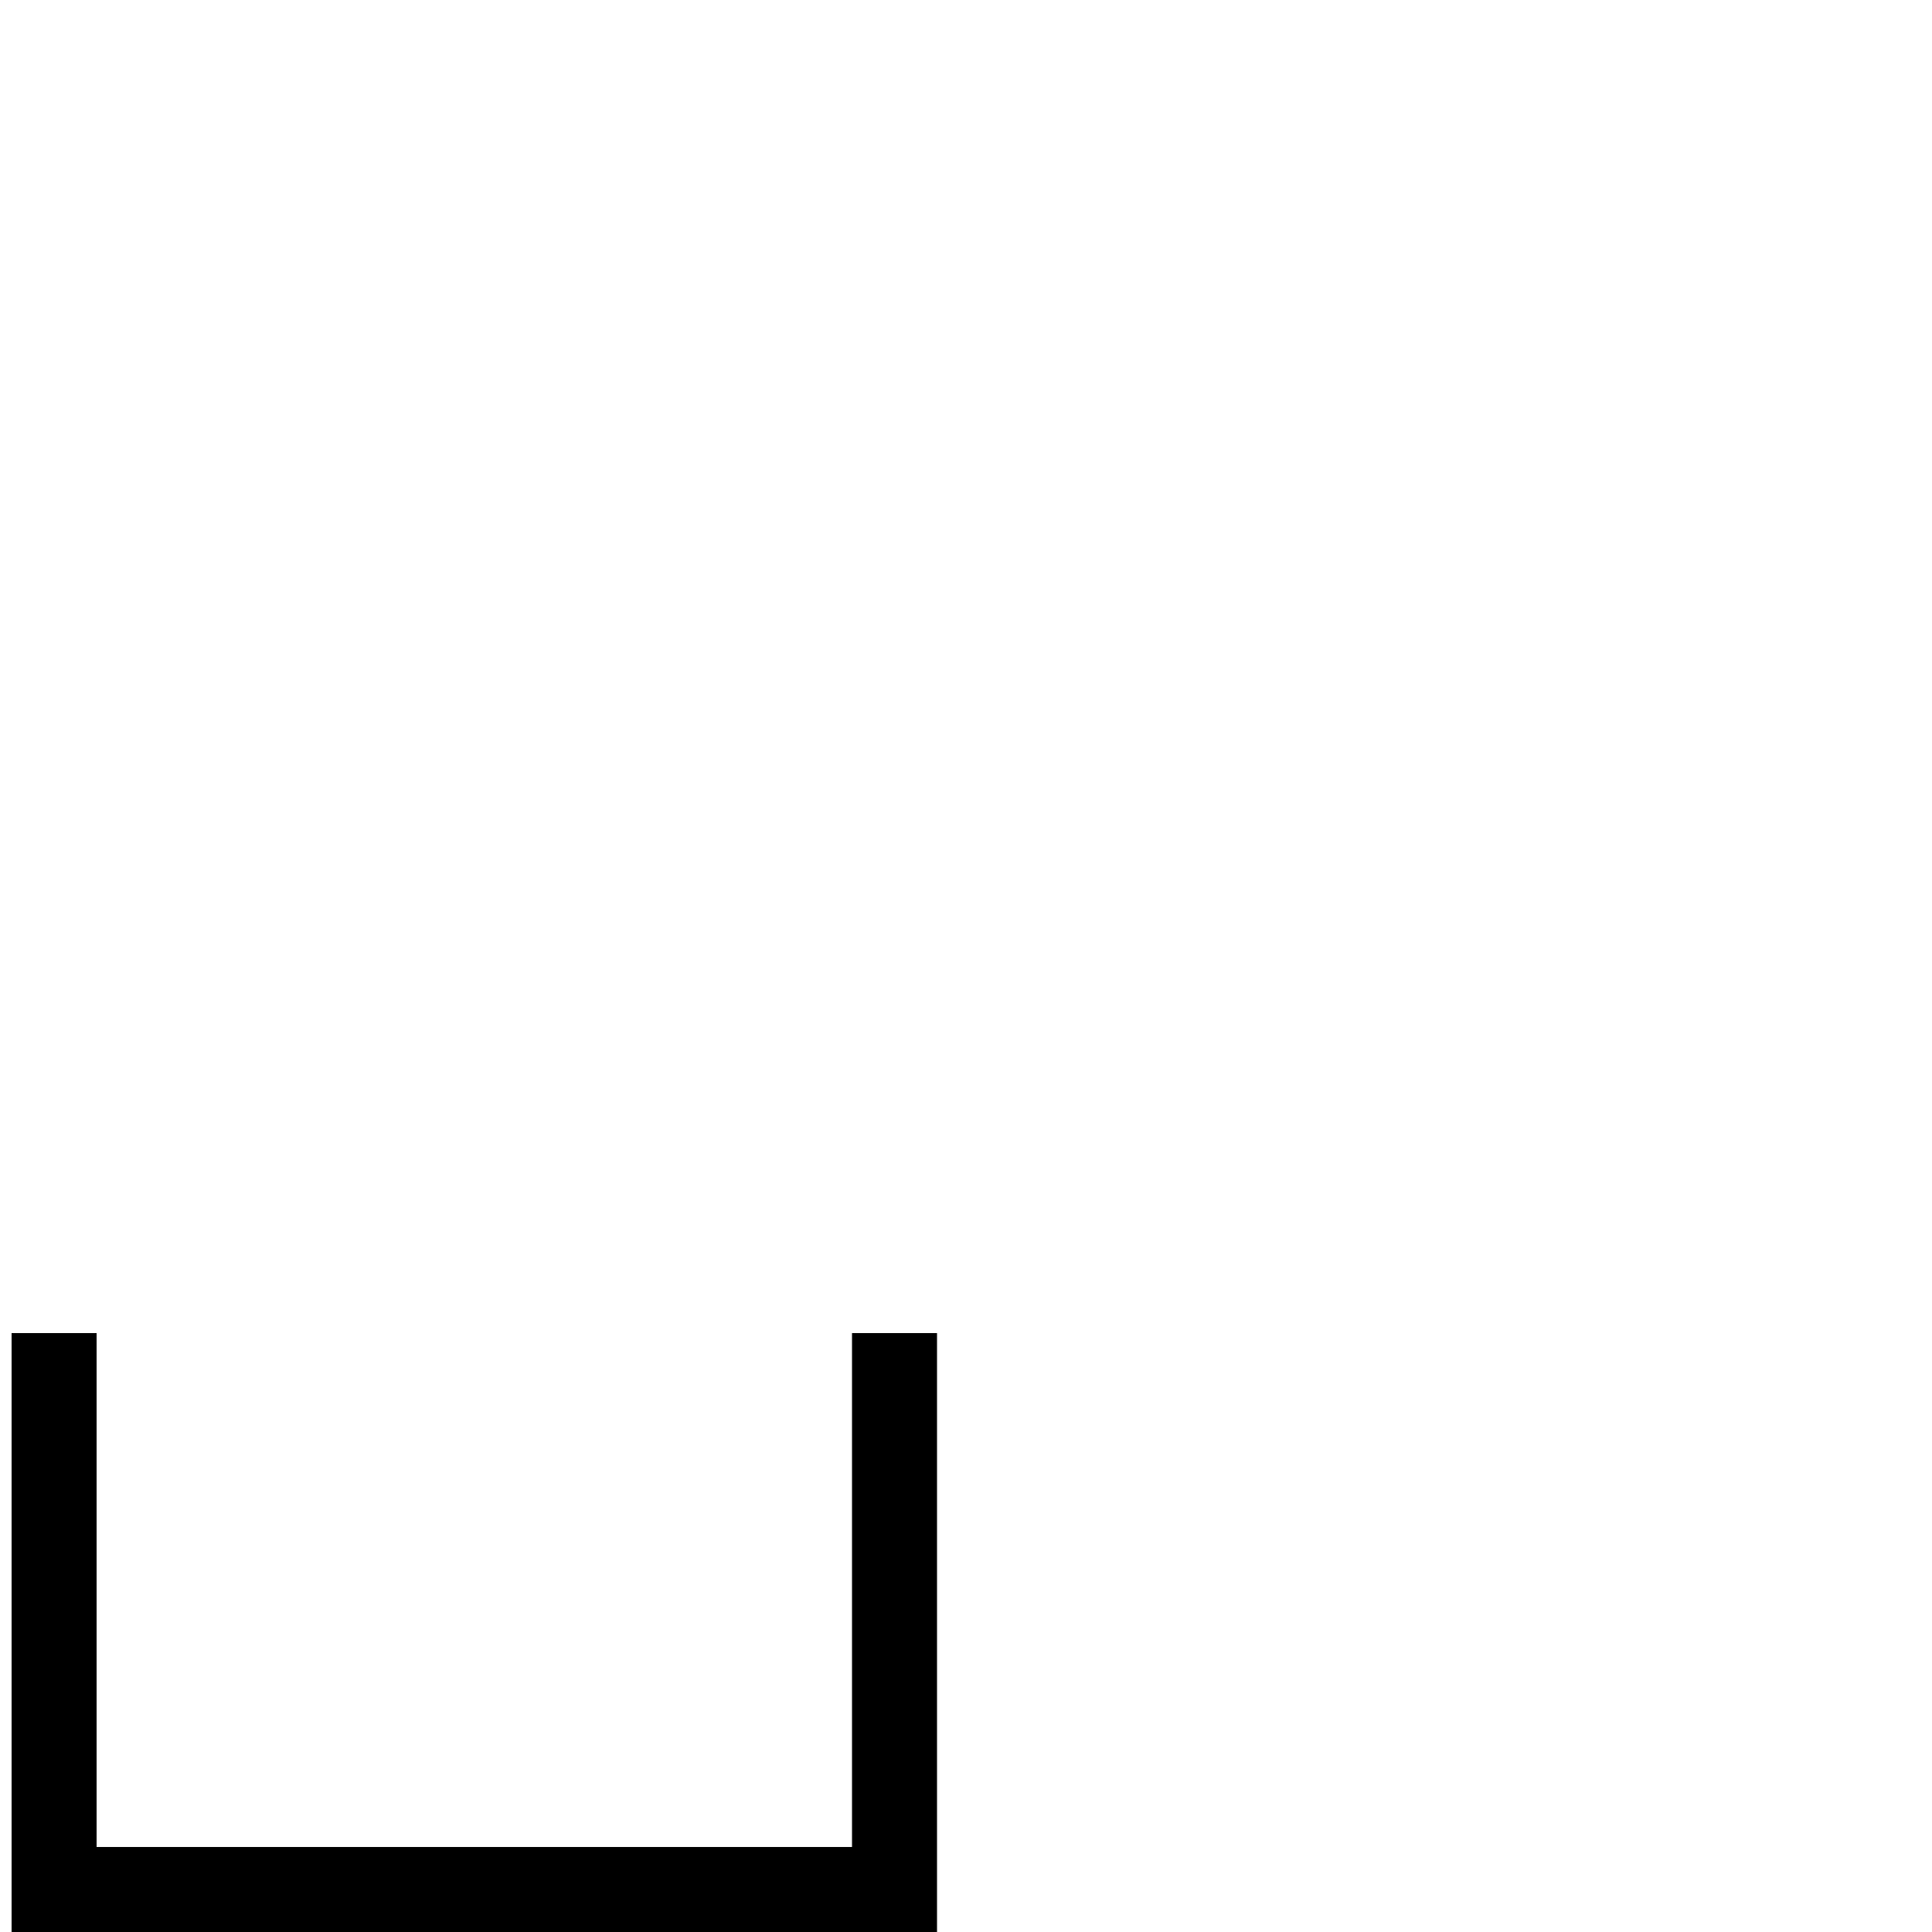
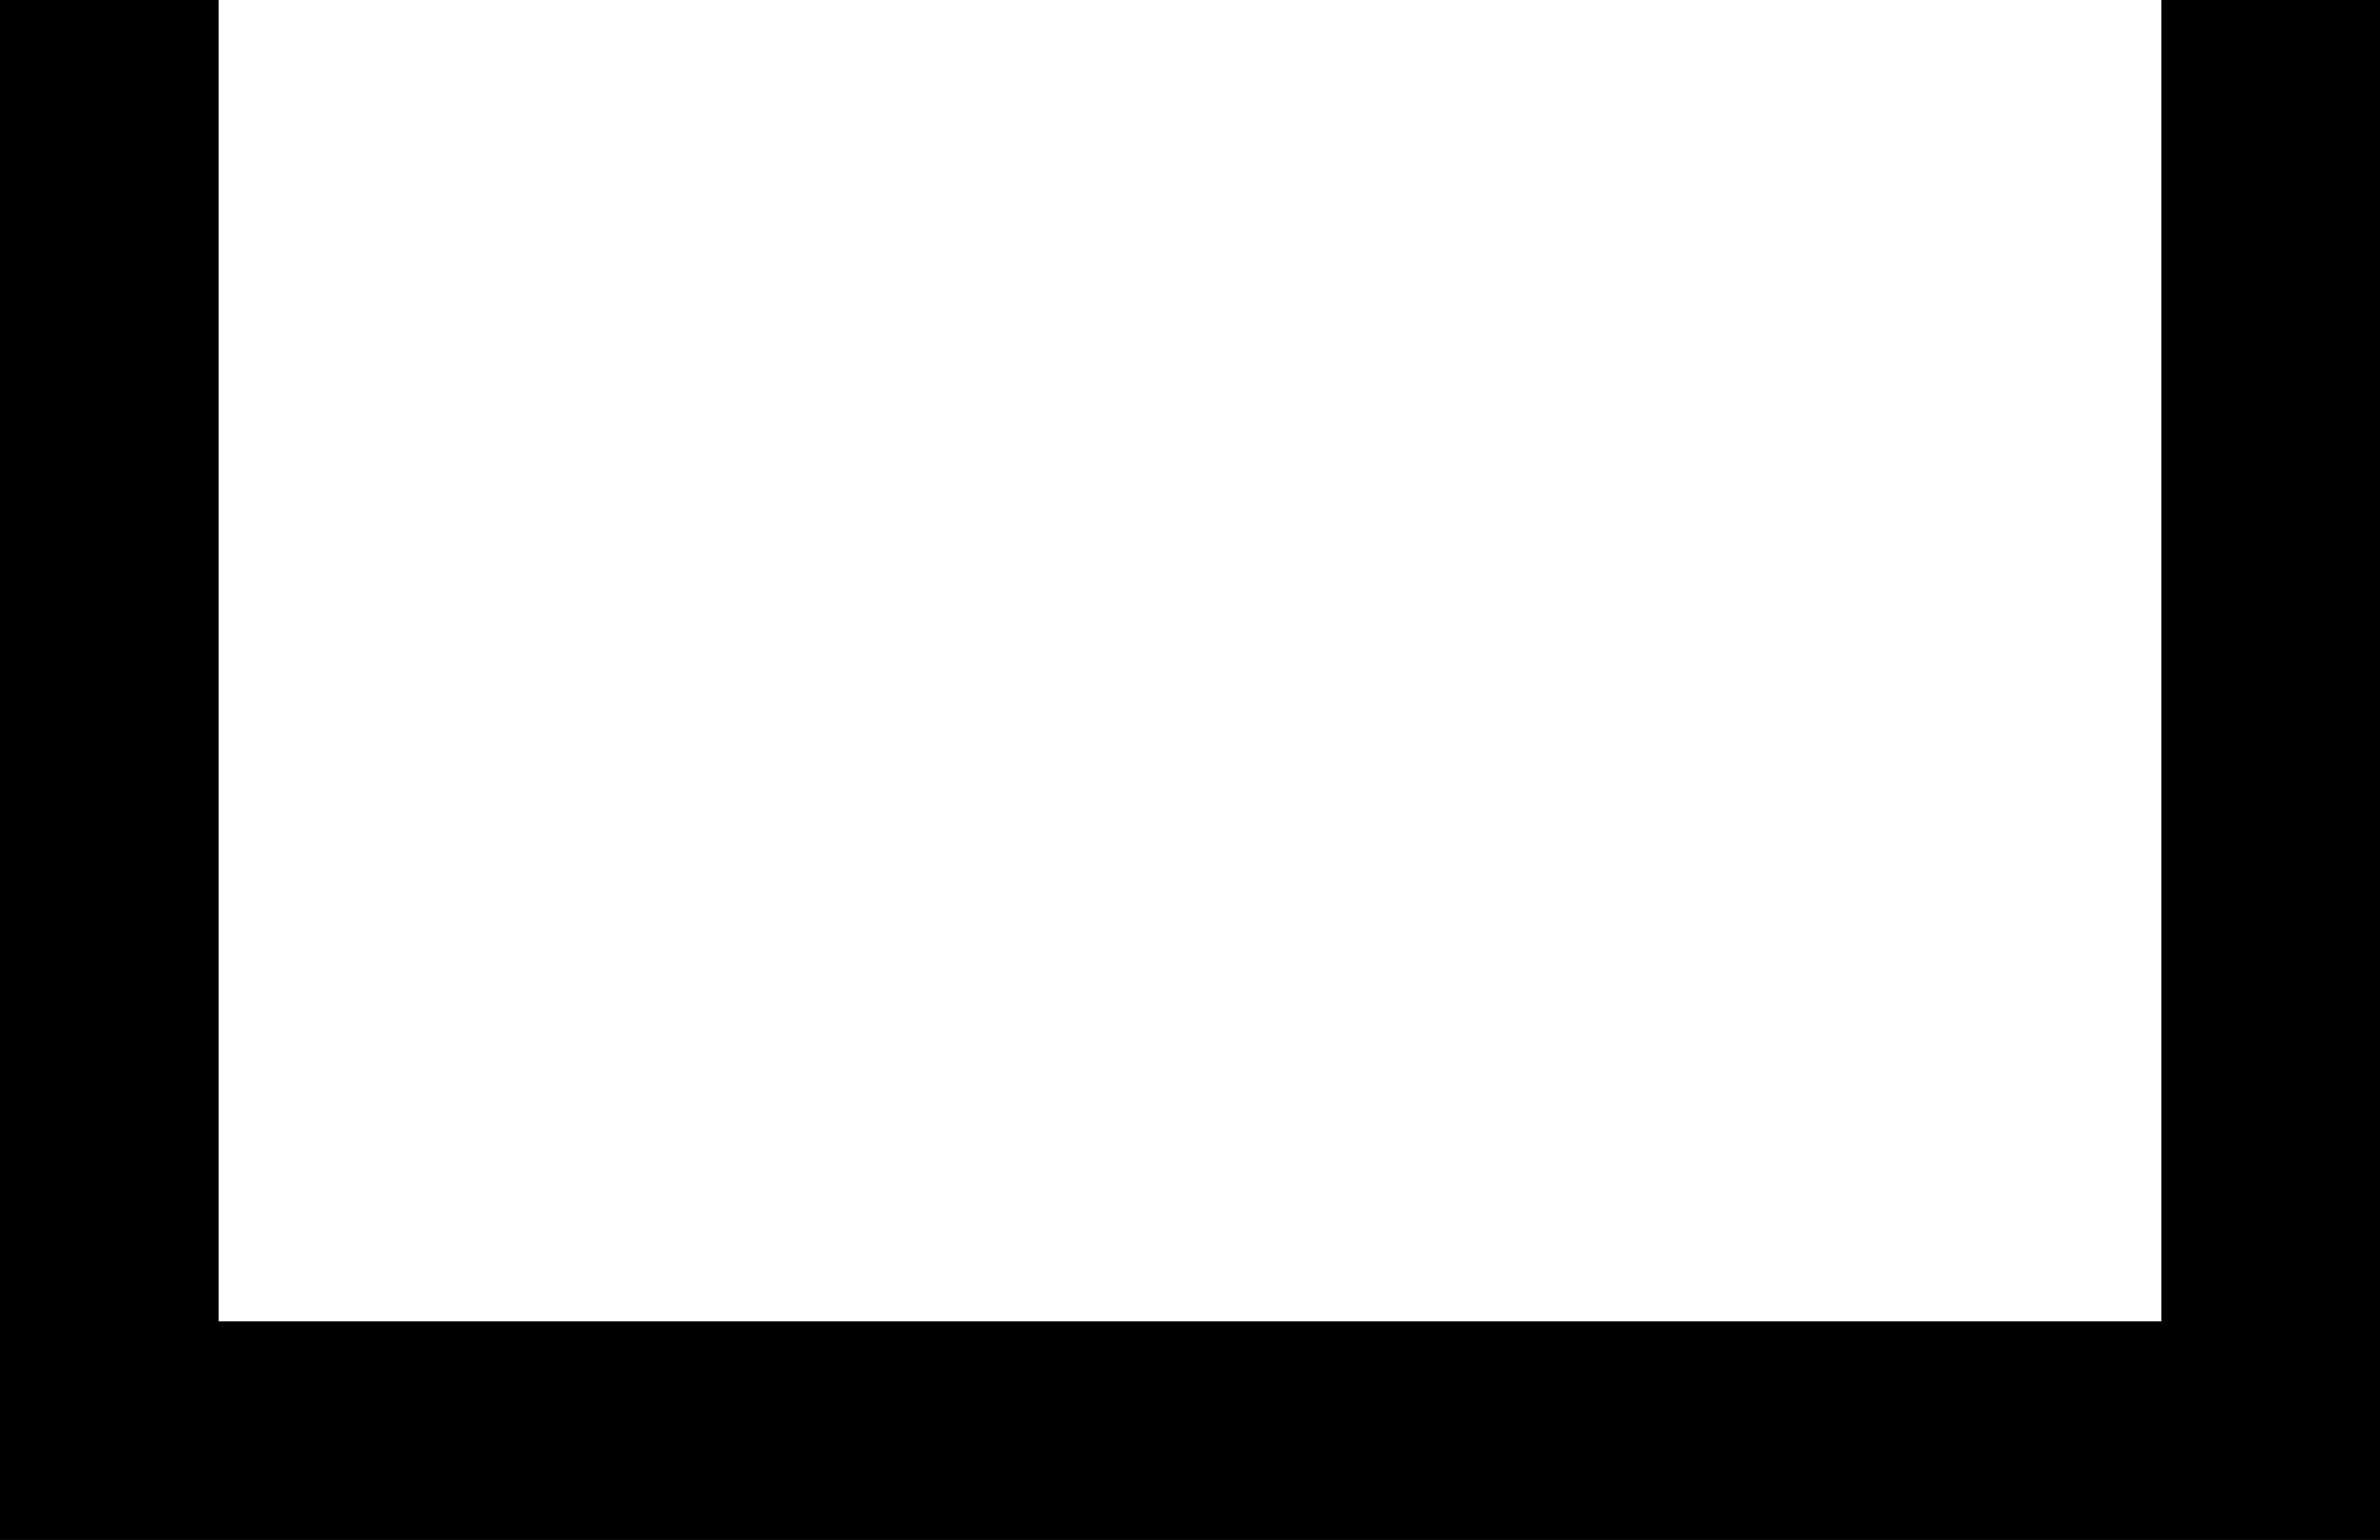
- <svg xmlns="http://www.w3.org/2000/svg" version="1.1" width="100" height="100" viewBox="0 -200 1000 1000" id="svg3013">
+ <svg xmlns="http://www.w3.org/2000/svg" version="1.1" width="47.9" height="31" viewBox="0 -200 479 310" id="svg3013">
  <defs id="defs3021" />
-   <g transform="matrix(1,0,0,-1,0,800)" id="g3015">
+   <g transform="matrix(1,0,0,-1,-6,110)" id="g3015">
    <path d="M 485,0 H 6 V 310 H 50 V 44 h 391 v 266 h 44 V 0 z" id="path3017" style="fill:currentColor" />
  </g>
</svg>
